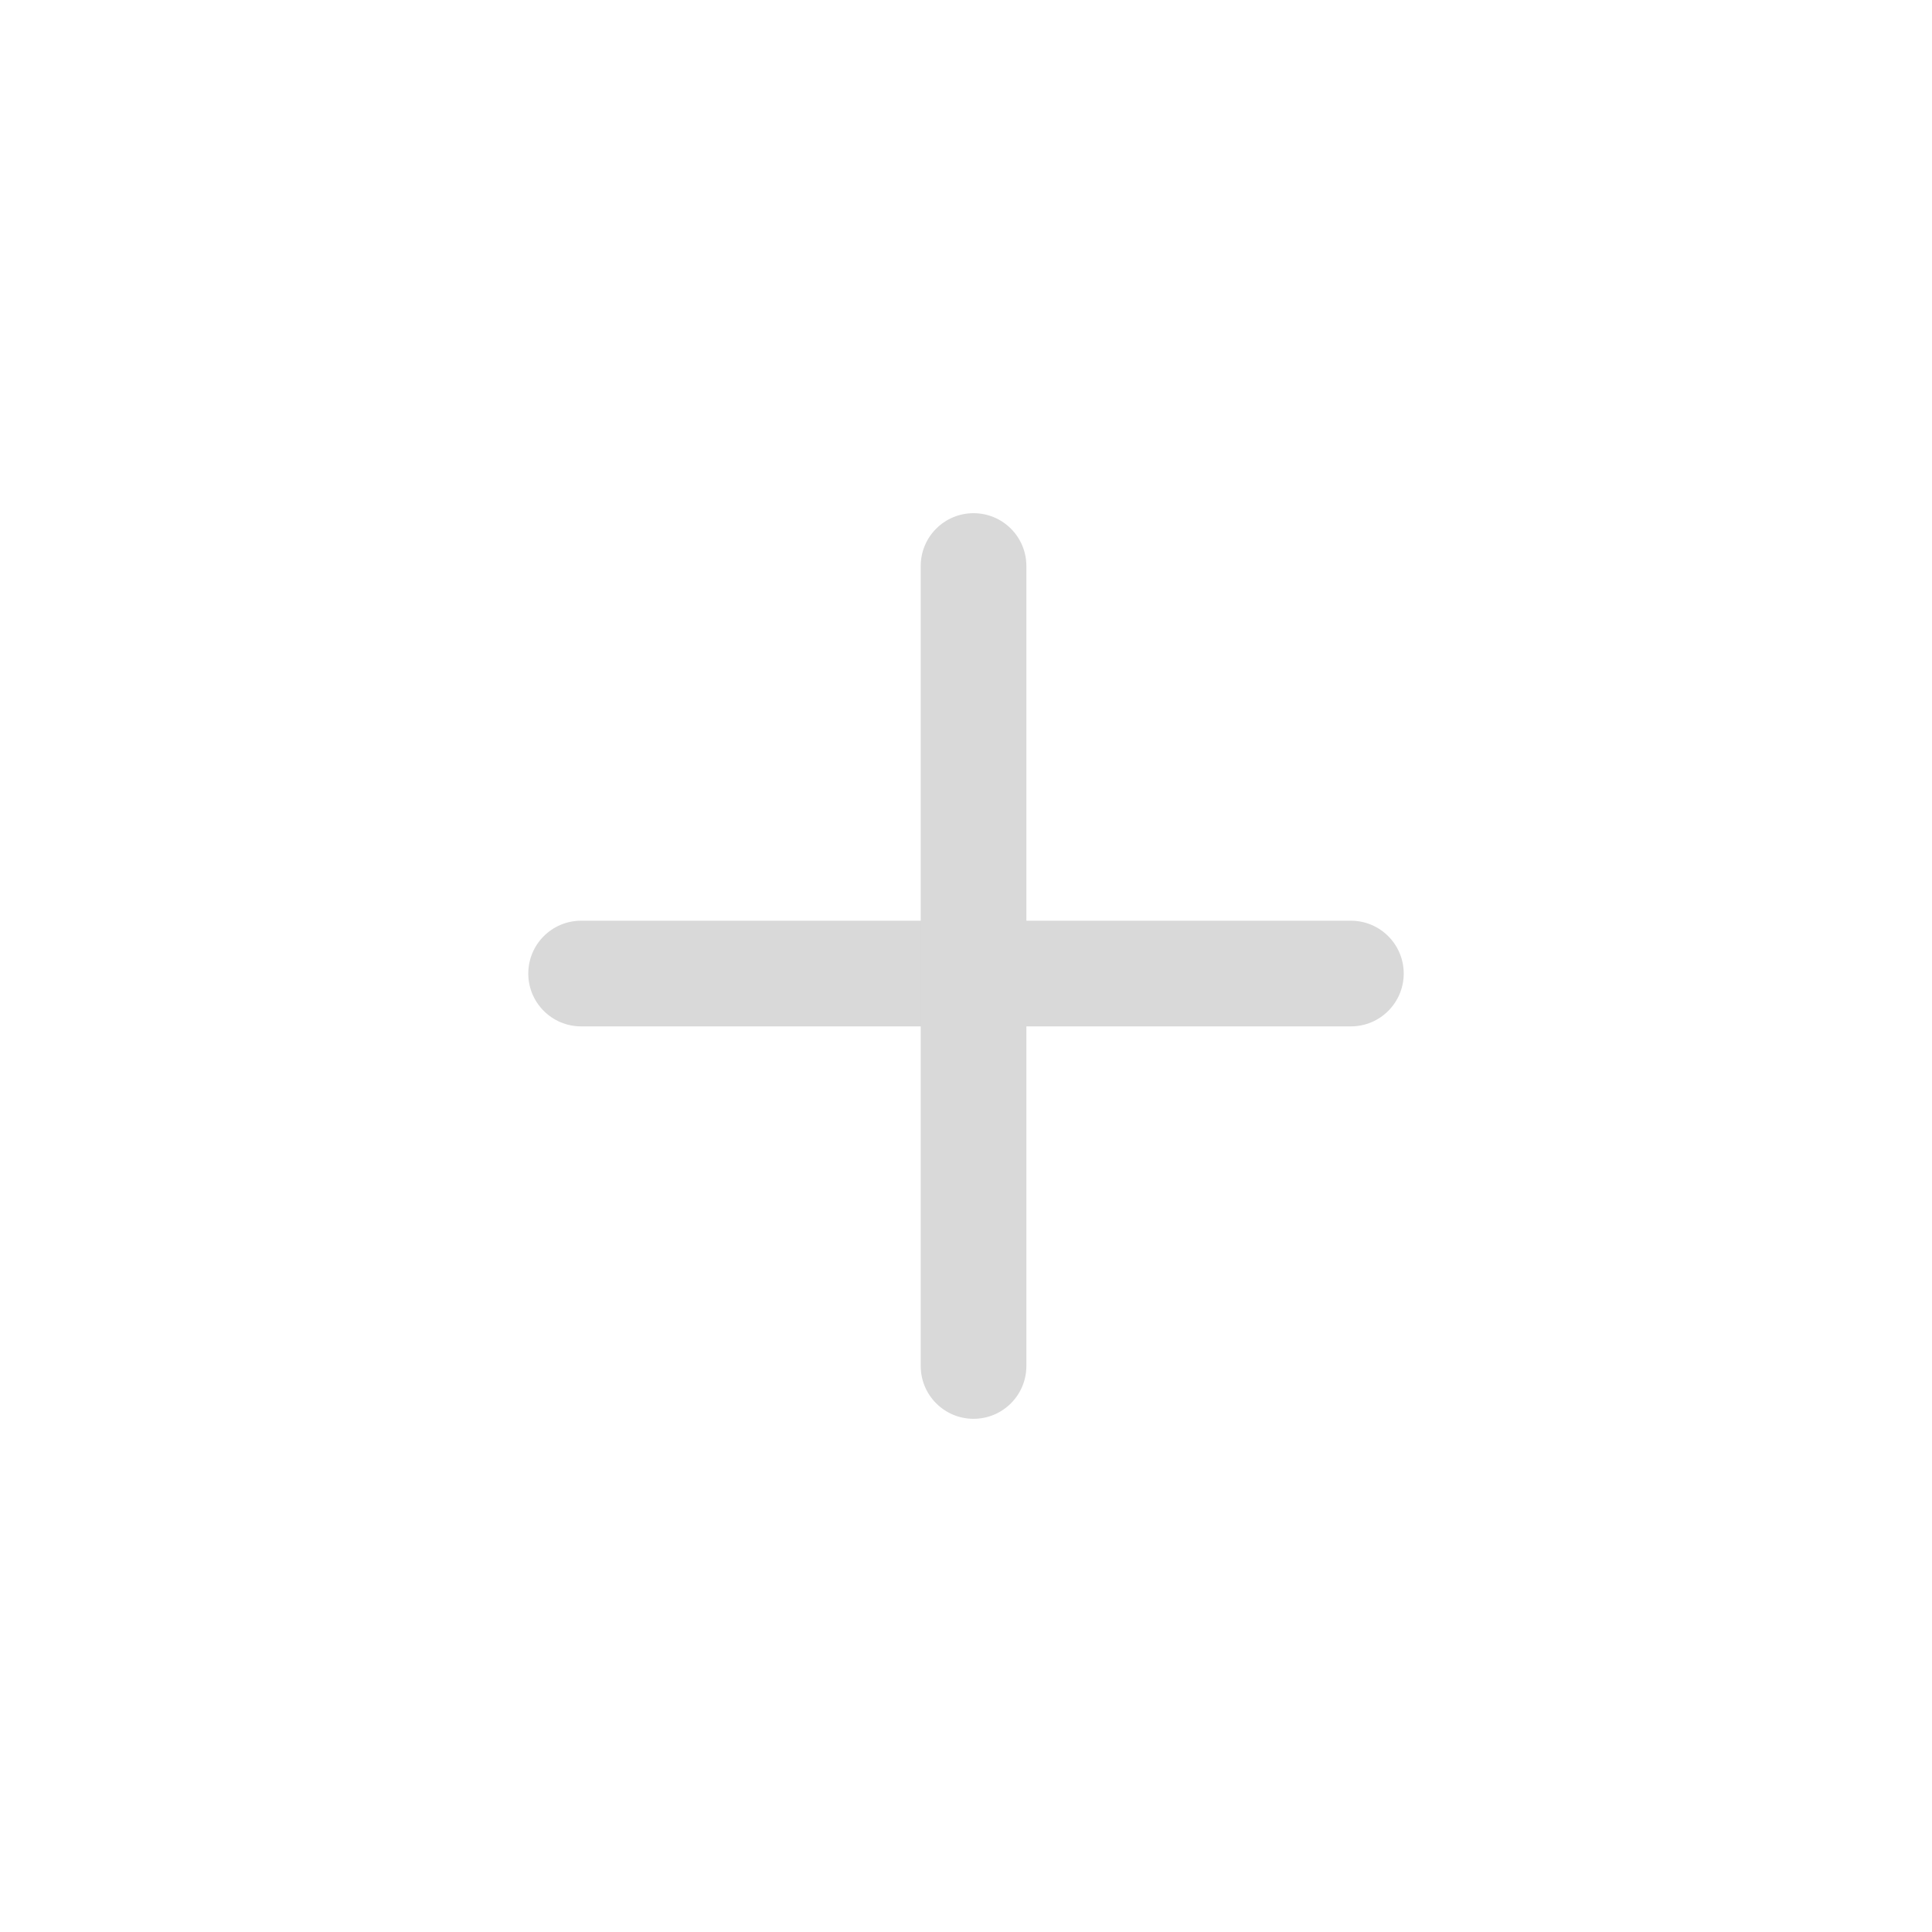
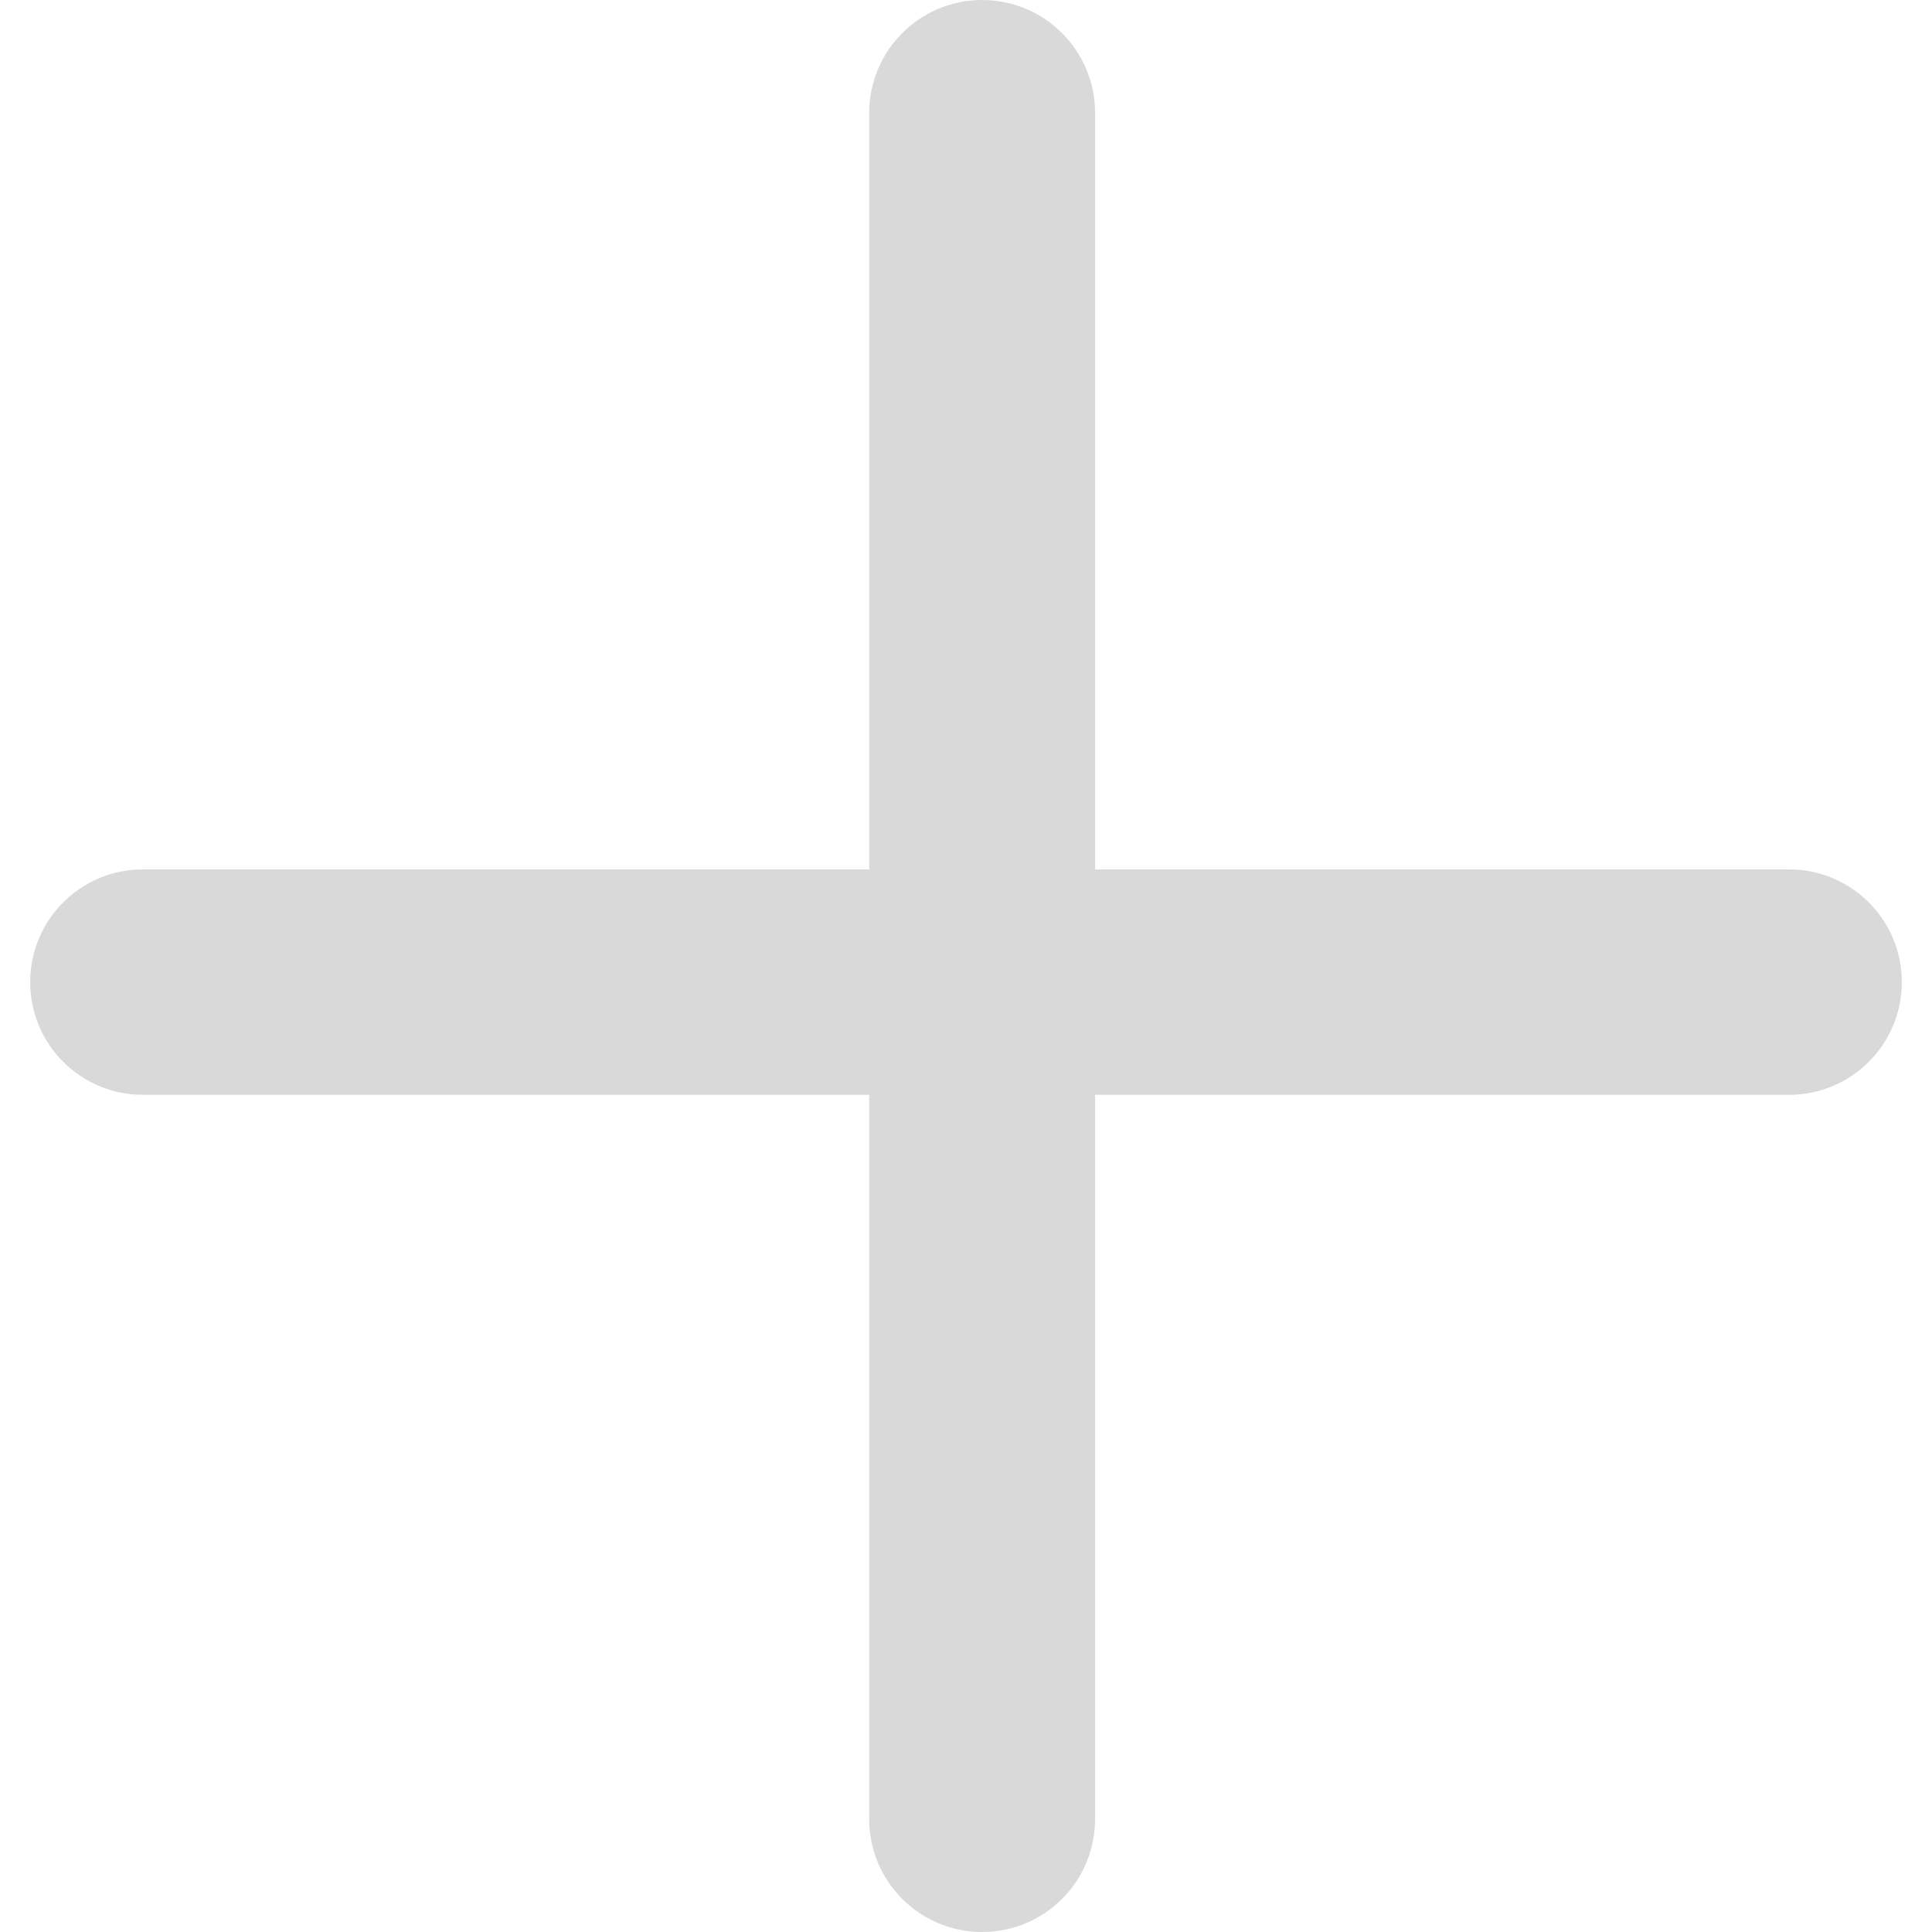
- <svg xmlns="http://www.w3.org/2000/svg" width="128" height="128" viewBox="0 0 128 128" fill="none">
-   <rect x="35" y="61" width="58" height="7" rx="3.5" fill="#D9D9D9" />
-   <rect x="61" y="94" width="60" height="7" rx="3.5" transform="rotate(-90 61 94)" fill="#D9D9D9" />
+ <svg xmlns="http://www.w3.org/2000/svg" width="64" height="64" viewBox="0 0 64 64" fill="none">
+   <rect x="1" y="28.8" width="62" height="7.467" rx="3.733" fill="#D9D9D9" />
+   <rect x="28.793" y="64" width="64" height="7.483" rx="3.741" transform="rotate(-90 28.7931 64)" fill="#D9D9D9" />
</svg>
